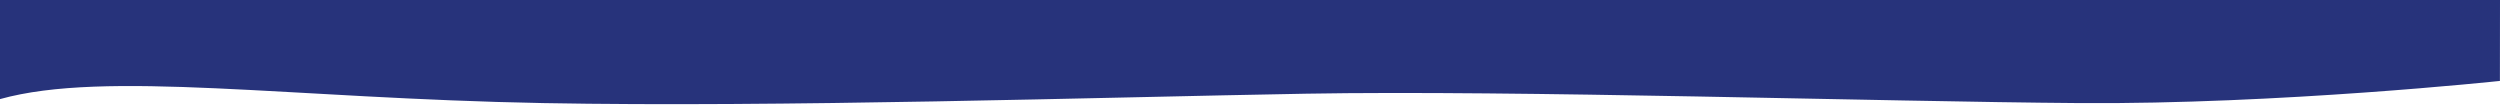
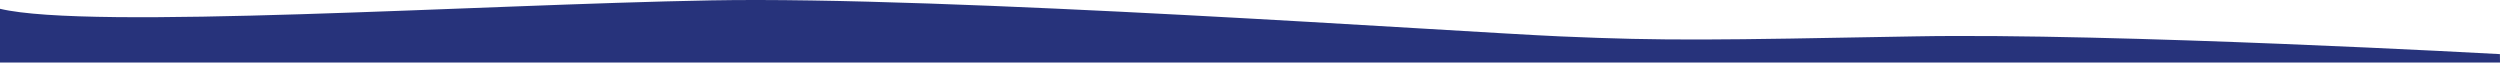
- <svg xmlns="http://www.w3.org/2000/svg" width="1920" height="80" viewBox="0 0 1920 80" fill="none">
-   <path fill-rule="evenodd" clip-rule="evenodd" d="M1919.93 62.154C1919.93 62.154 1749.67 80.29 1596.96 79.169C1444.25 78.047 1163.04 69.134 1003.2 71.956C843.36 74.778 597.6 82.535 417.12 79.169C222.051 75.531 81.12 53.564 6.65315e-06 76.103L0 0L1920 0L1919.93 62.154Z" fill="#27337B" />
+ <svg xmlns="http://www.w3.org/2000/svg" width="1920" height="48" viewBox="0 0 1920 48" fill="none">
+   <path id="Wave 3" fill-rule="evenodd" clip-rule="evenodd" d="M1919.93 41.563C1919.93 41.563 1623.09 25.142 1470.38 27.941C1317.67 30.741 1279.63 31.533 1198.12 27.941C1116.61 24.35 727.448 -3.042 546.382 0.279C365.317 3.6 69.354 23.178 3.60616e-06 6.751L0 48L1920 48.001L1919.93 41.563Z" fill="#27337B" />
</svg>
